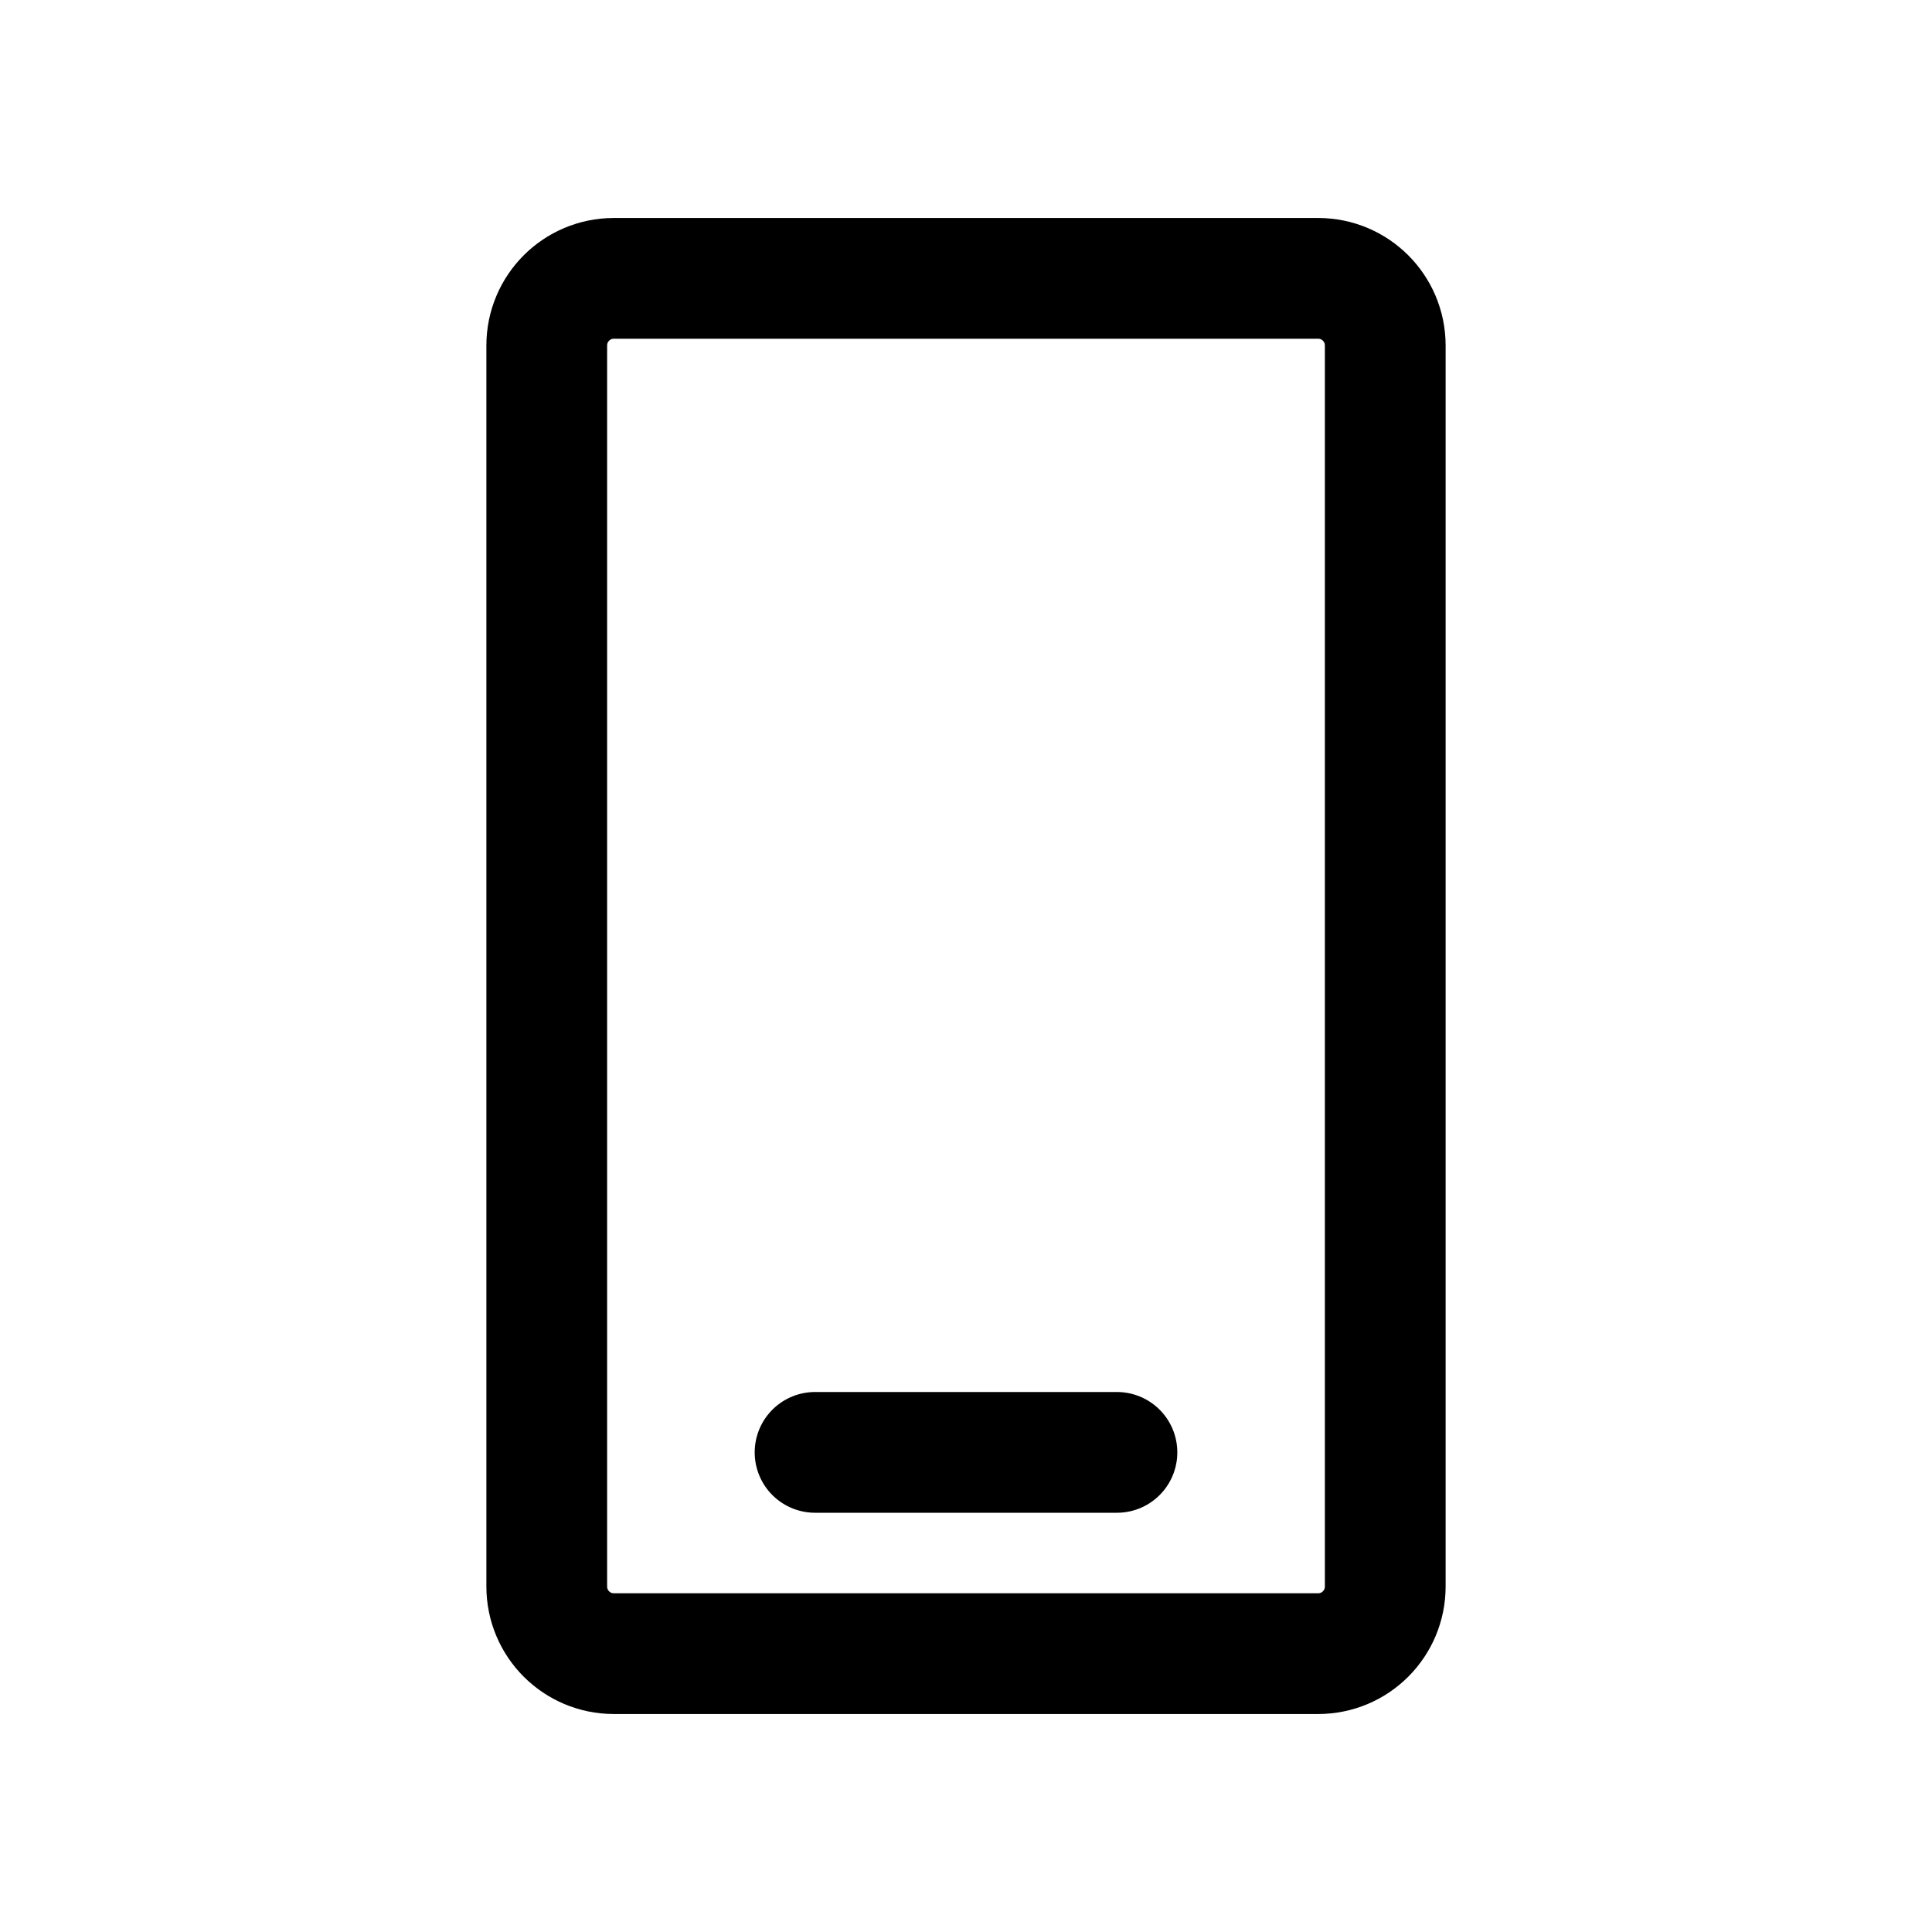
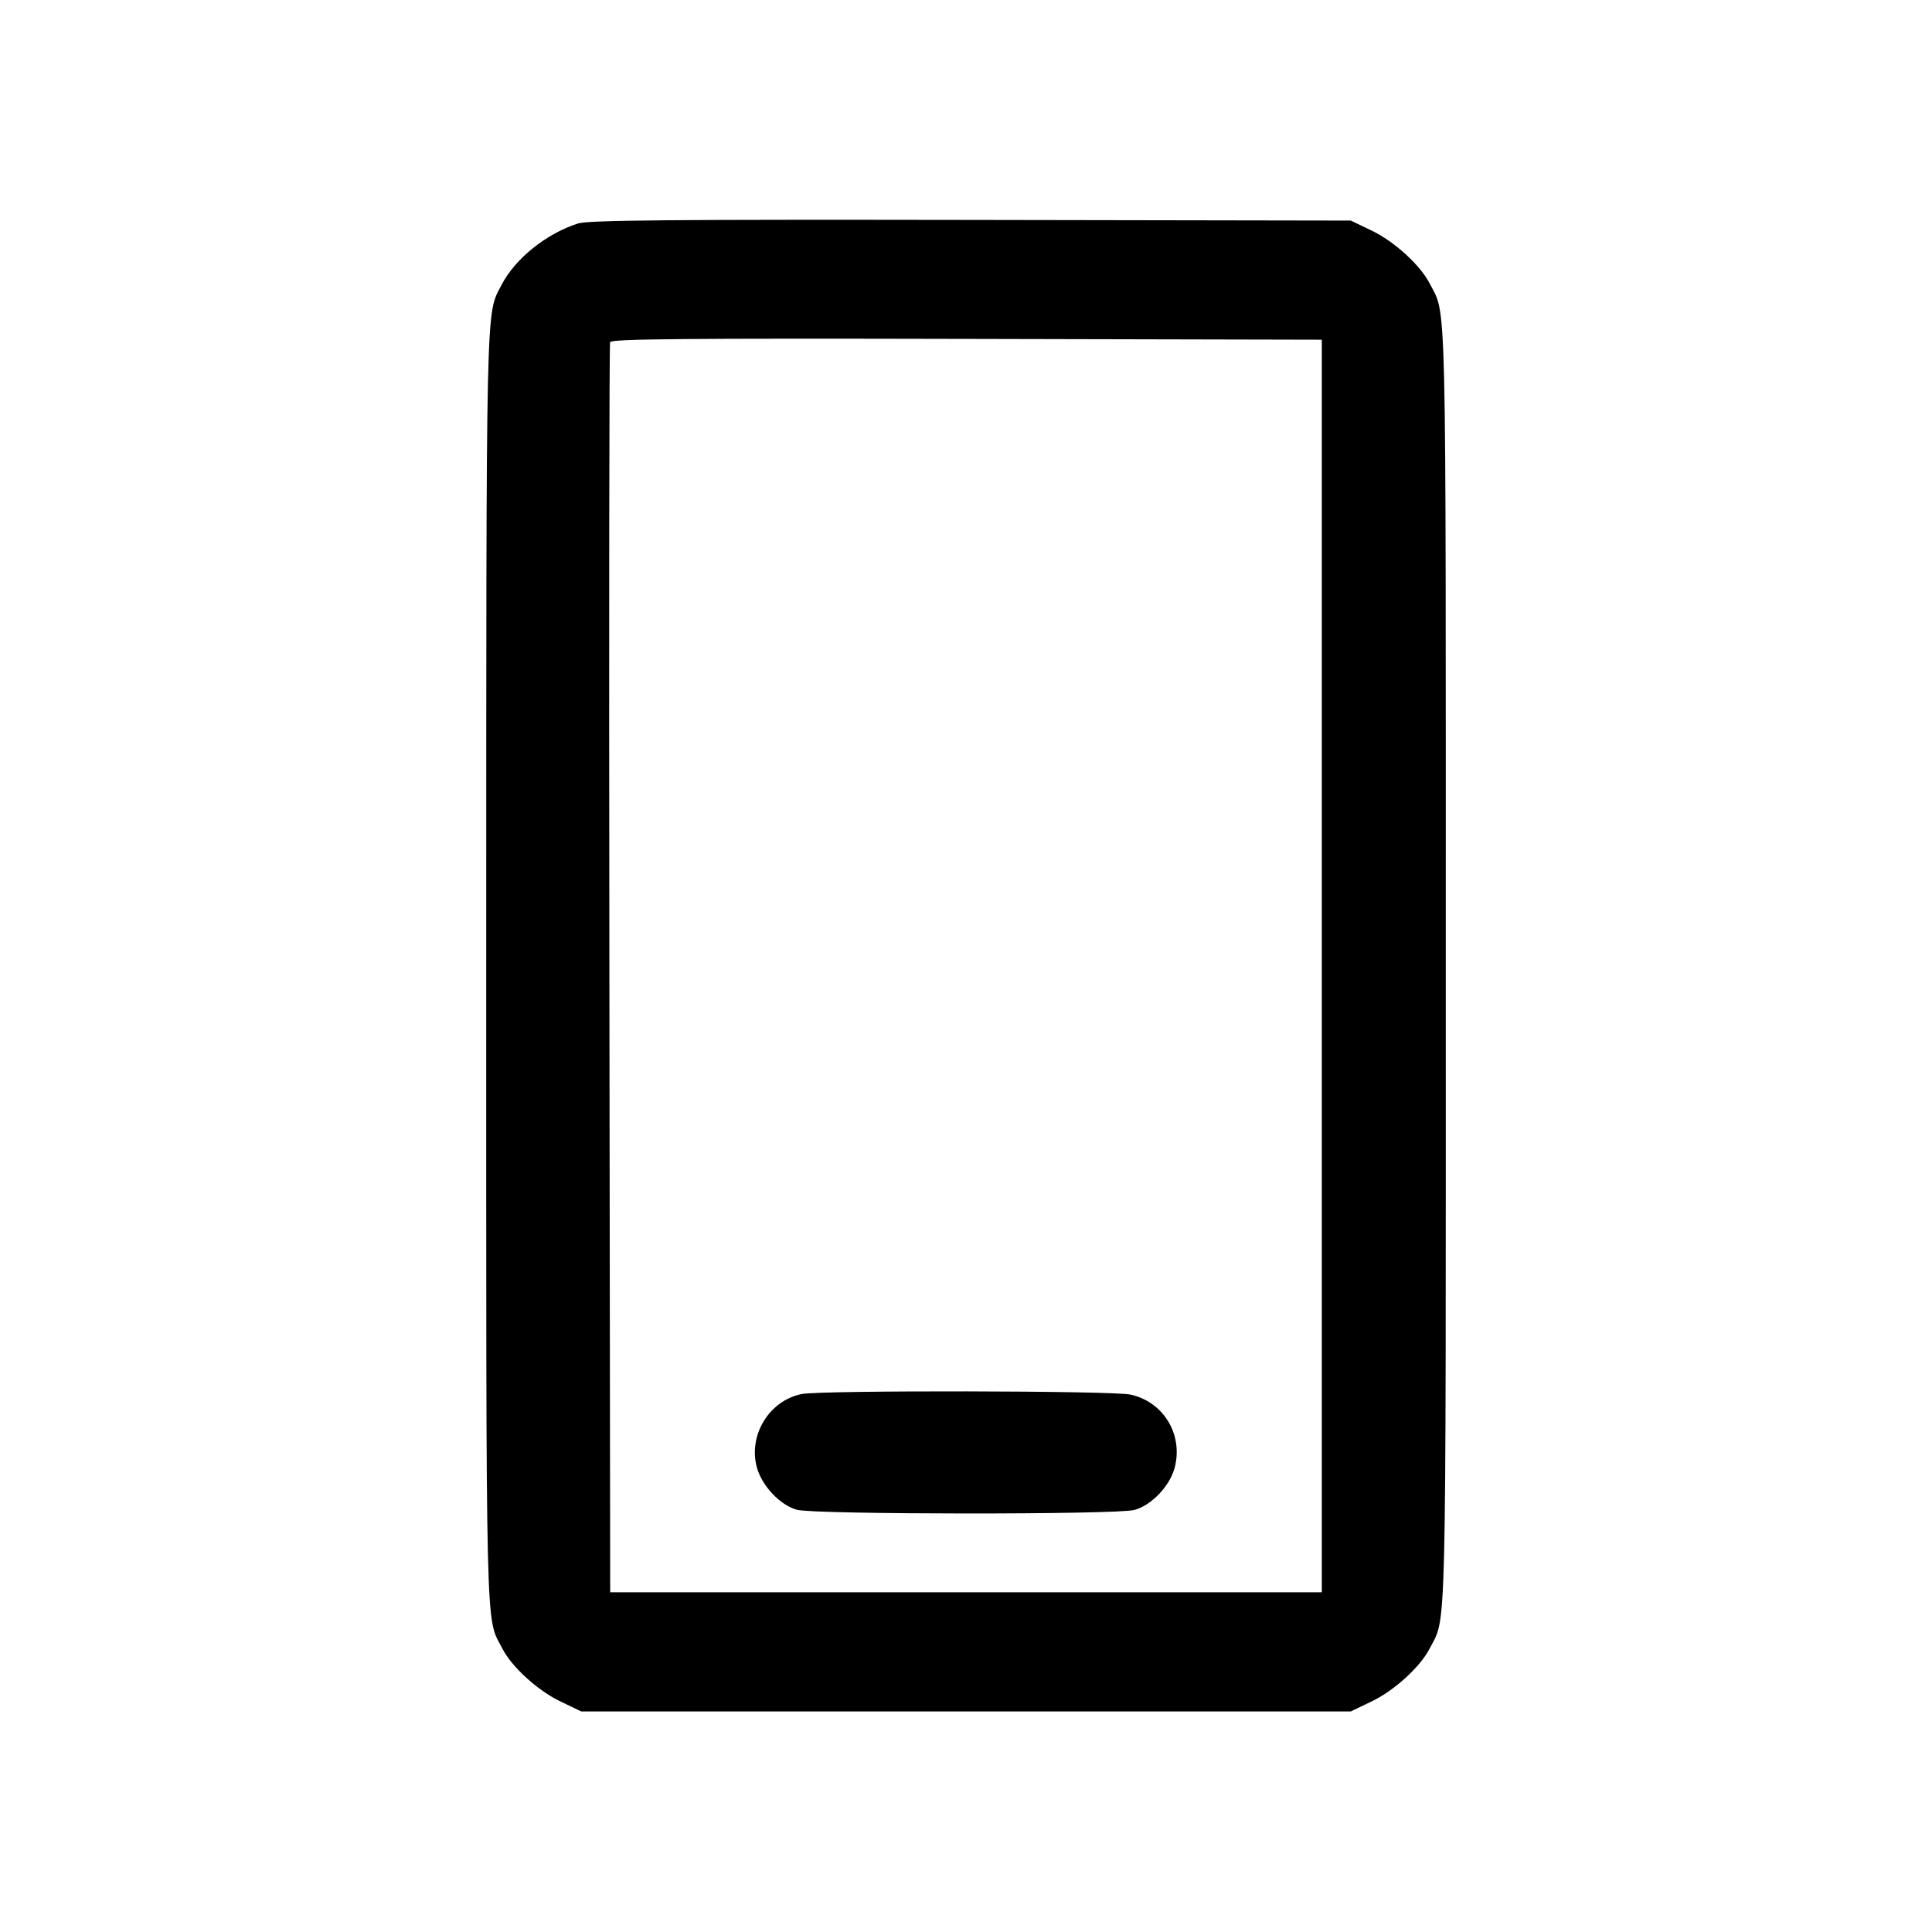
<svg xmlns="http://www.w3.org/2000/svg" width="24" height="24" viewBox="0 0 24 24" fill="none">
-   <path d="M10.125 18.042H13.875M7.625 20.542H16.375C16.835 20.542 17.208 20.169 17.208 19.708V4.292C17.208 3.831 16.835 3.458 16.375 3.458H7.625C7.165 3.458 6.792 3.831 6.792 4.292V19.708C6.792 20.169 7.165 20.542 7.625 20.542Z" stroke="black" stroke-width="1.5" stroke-linecap="round" stroke-linejoin="round" />
+   <path d="M7.180 2.776 C 6.786 2.902,6.399 3.213,6.230 3.540 C 6.033 3.922,6.041 3.577,6.040 12.003 C 6.040 20.554,6.028 20.067,6.241 20.480 C 6.357 20.707,6.680 21.001,6.960 21.135 L 7.220 21.260 12.000 21.260 L 16.780 21.260 17.040 21.135 C 17.320 21.001,17.643 20.707,17.759 20.480 C 17.972 20.067,17.960 20.554,17.960 12.000 C 17.960 3.446,17.972 3.933,17.759 3.520 C 17.643 3.293,17.320 2.999,17.040 2.865 L 16.780 2.740 12.060 2.732 C 8.325 2.726,7.307 2.735,7.180 2.776 M16.420 12.000 L 16.420 19.780 12.000 19.780 L 7.580 19.780 7.570 12.040 C 7.564 7.783,7.568 4.277,7.579 4.250 C 7.594 4.210,8.501 4.202,12.009 4.210 L 16.420 4.220 16.420 12.000 M9.960 17.317 C 9.555 17.397,9.291 17.831,9.403 18.232 C 9.468 18.462,9.692 18.698,9.900 18.755 C 10.116 18.815,13.879 18.817,14.093 18.757 C 14.308 18.697,14.536 18.456,14.594 18.226 C 14.698 17.816,14.451 17.412,14.042 17.324 C 13.814 17.275,10.203 17.269,9.960 17.317 " stroke="none" fill-rule="evenodd" fill="black" />
</svg>
